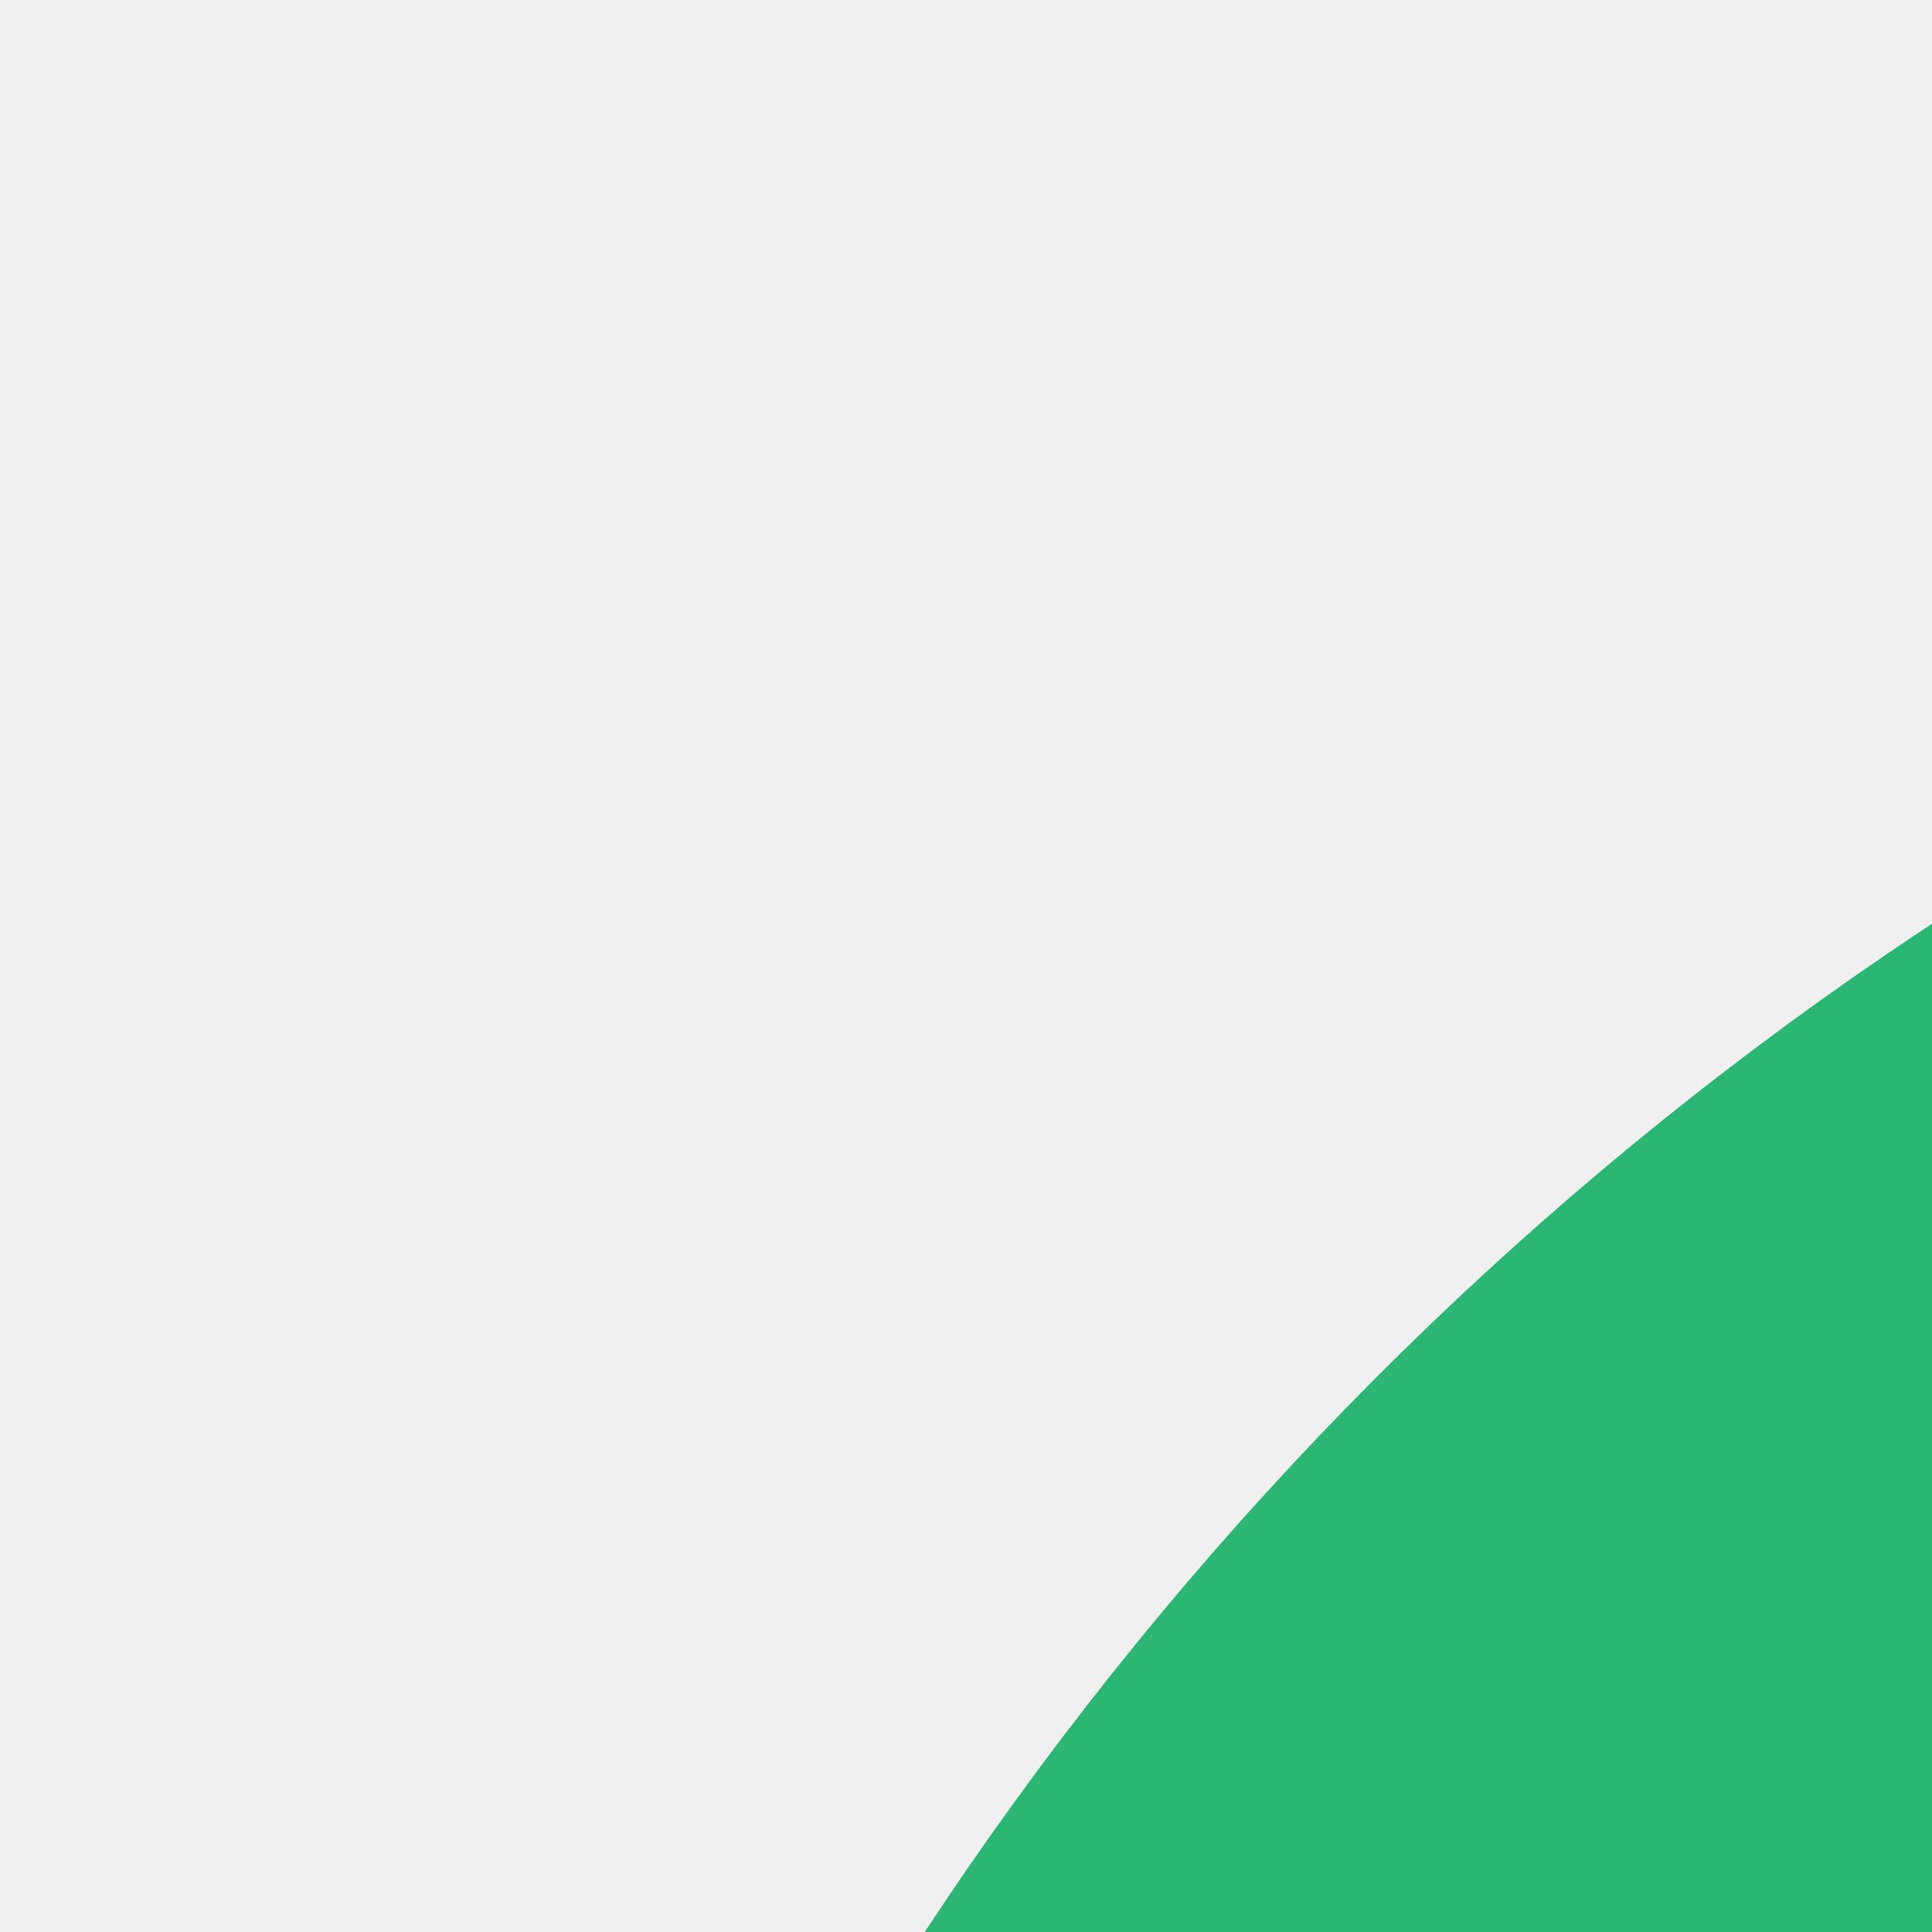
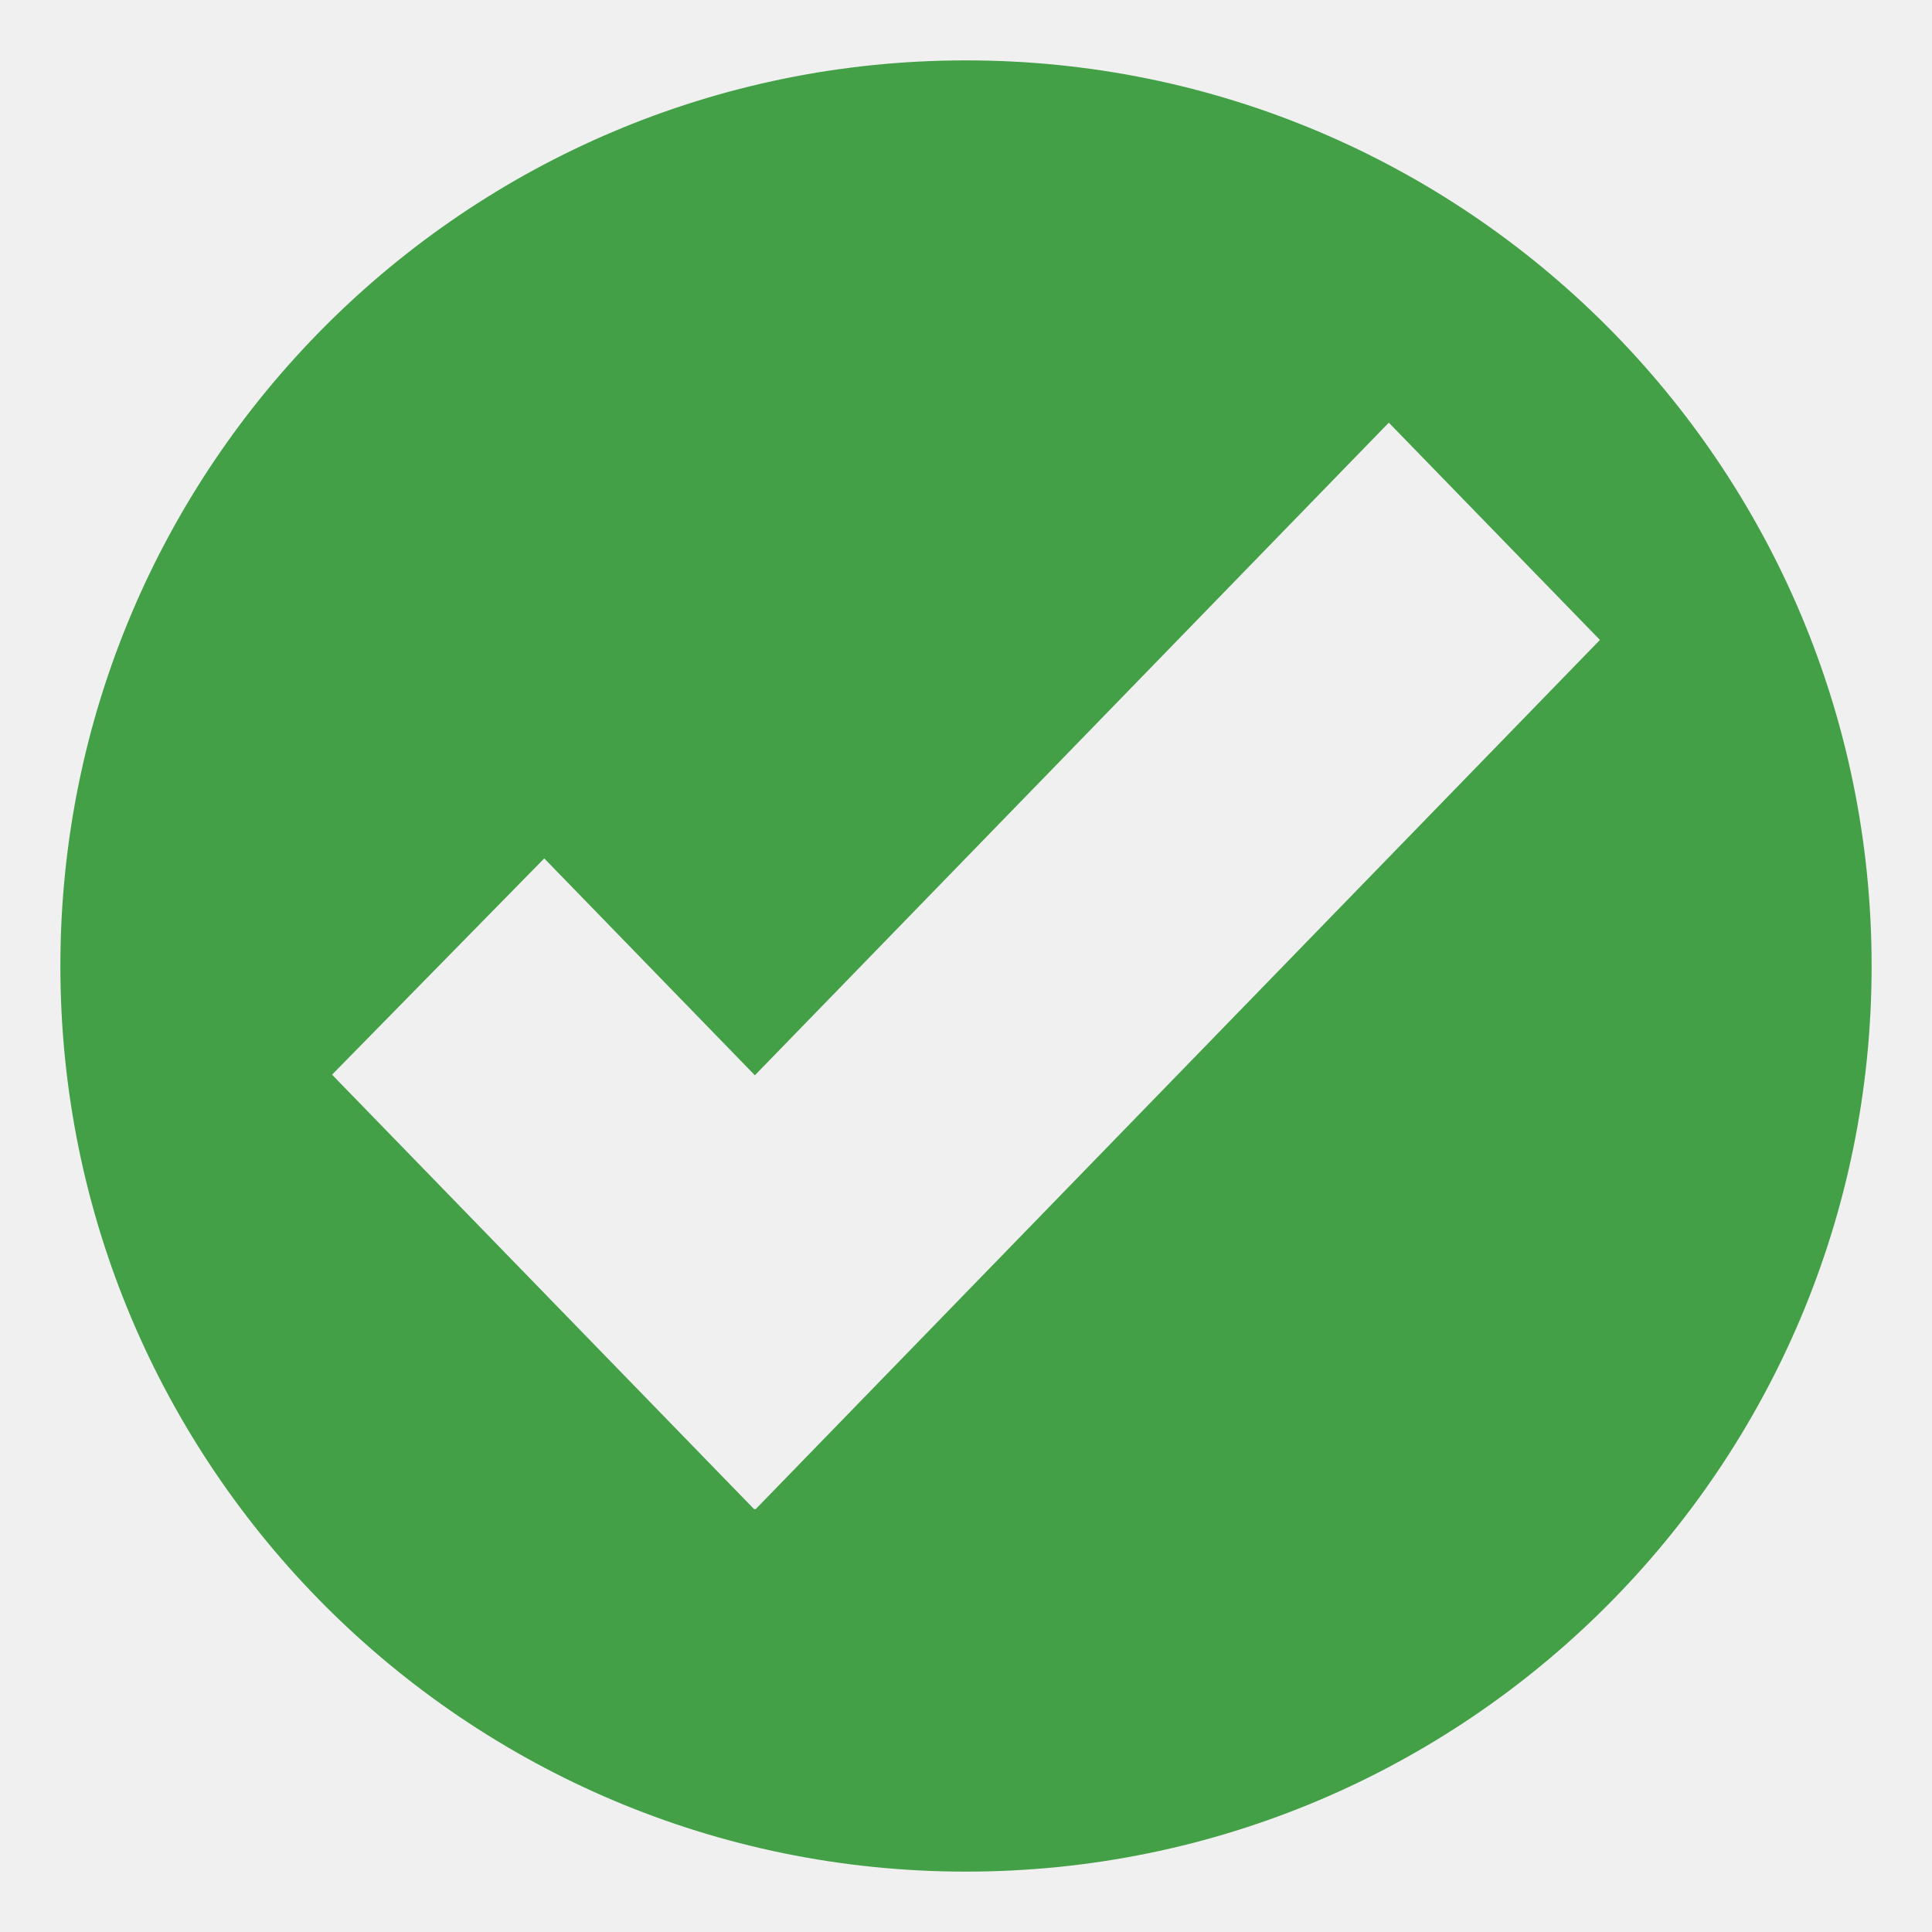
- <svg xmlns="http://www.w3.org/2000/svg" id="Layer_1" style="enable-background:new 0 0 128 128;" version="1.1" viewBox="0 0 128 128" xml:space="preserve">
-   <style type="text/css">
- 	.st0{fill:#2BB673;}
- 	.st1{fill:none;stroke:#FFFFFF;stroke-width:30;stroke-miterlimit:10;}
- </style>
-   <path class="st0" d="M489,255.9c0-0.2,0-0.5,0-0.7c0-1.6,0-3.2-0.1-4.7c0-0.9-0.1-1.8-0.1-2.8c0-0.9-0.1-1.8-0.1-2.7  c-0.1-1.1-0.1-2.2-0.2-3.3c0-0.7-0.1-1.4-0.1-2.1c-0.1-1.2-0.2-2.4-0.3-3.6c0-0.5-0.1-1.1-0.1-1.6c-0.1-1.3-0.3-2.6-0.4-4  c0-0.3-0.1-0.7-0.1-1C474.3,113.2,375.7,22.9,256,22.9S37.7,113.2,24.5,229.5c0,0.3-0.1,0.7-0.1,1c-0.1,1.3-0.3,2.6-0.4,4  c-0.1,0.5-0.1,1.1-0.1,1.6c-0.1,1.2-0.2,2.4-0.3,3.6c0,0.7-0.1,1.4-0.1,2.1c-0.1,1.1-0.1,2.2-0.2,3.3c0,0.9-0.1,1.8-0.1,2.7  c0,0.9-0.1,1.8-0.1,2.8c0,1.6-0.1,3.2-0.1,4.7c0,0.2,0,0.5,0,0.7c0,0,0,0,0,0.1s0,0,0,0.1c0,0.2,0,0.5,0,0.7c0,1.6,0,3.2,0.1,4.7  c0,0.9,0.1,1.8,0.1,2.8c0,0.9,0.1,1.8,0.1,2.7c0.1,1.1,0.1,2.2,0.2,3.3c0,0.7,0.1,1.4,0.1,2.1c0.1,1.2,0.2,2.4,0.3,3.6  c0,0.5,0.1,1.1,0.1,1.6c0.1,1.3,0.3,2.6,0.4,4c0,0.3,0.1,0.7,0.1,1C37.7,398.8,136.3,489.1,256,489.1s218.3-90.3,231.5-206.5  c0-0.3,0.1-0.7,0.1-1c0.1-1.3,0.3-2.6,0.4-4c0.1-0.5,0.1-1.1,0.1-1.6c0.1-1.2,0.2-2.4,0.3-3.6c0-0.7,0.1-1.4,0.1-2.1  c0.1-1.1,0.1-2.2,0.2-3.3c0-0.9,0.1-1.8,0.1-2.7c0-0.9,0.1-1.8,0.1-2.8c0-1.6,0.1-3.2,0.1-4.7c0-0.2,0-0.5,0-0.7  C489,256,489,256,489,255.9C489,256,489,256,489,255.9z" id="XMLID_3_" />
-   <g id="XMLID_1_" />
+ <svg xmlns="http://www.w3.org/2000/svg" viewBox="0 0 64 64" enable-background="new 0 0 64 64">
+   <path d="M32,2C15.431,2,2,15.432,2,32c0,16.568,13.432,30,30,30c16.568,0,30-13.432,30-30C62,15.432,48.568,2,32,2z M25.025,50  l-0.02-0.02L24.988,50L11,35.6l7.029-7.164l6.977,7.184l21-21.619L53,21.199L25.025,50z" fill="#43a047" />
</svg>
